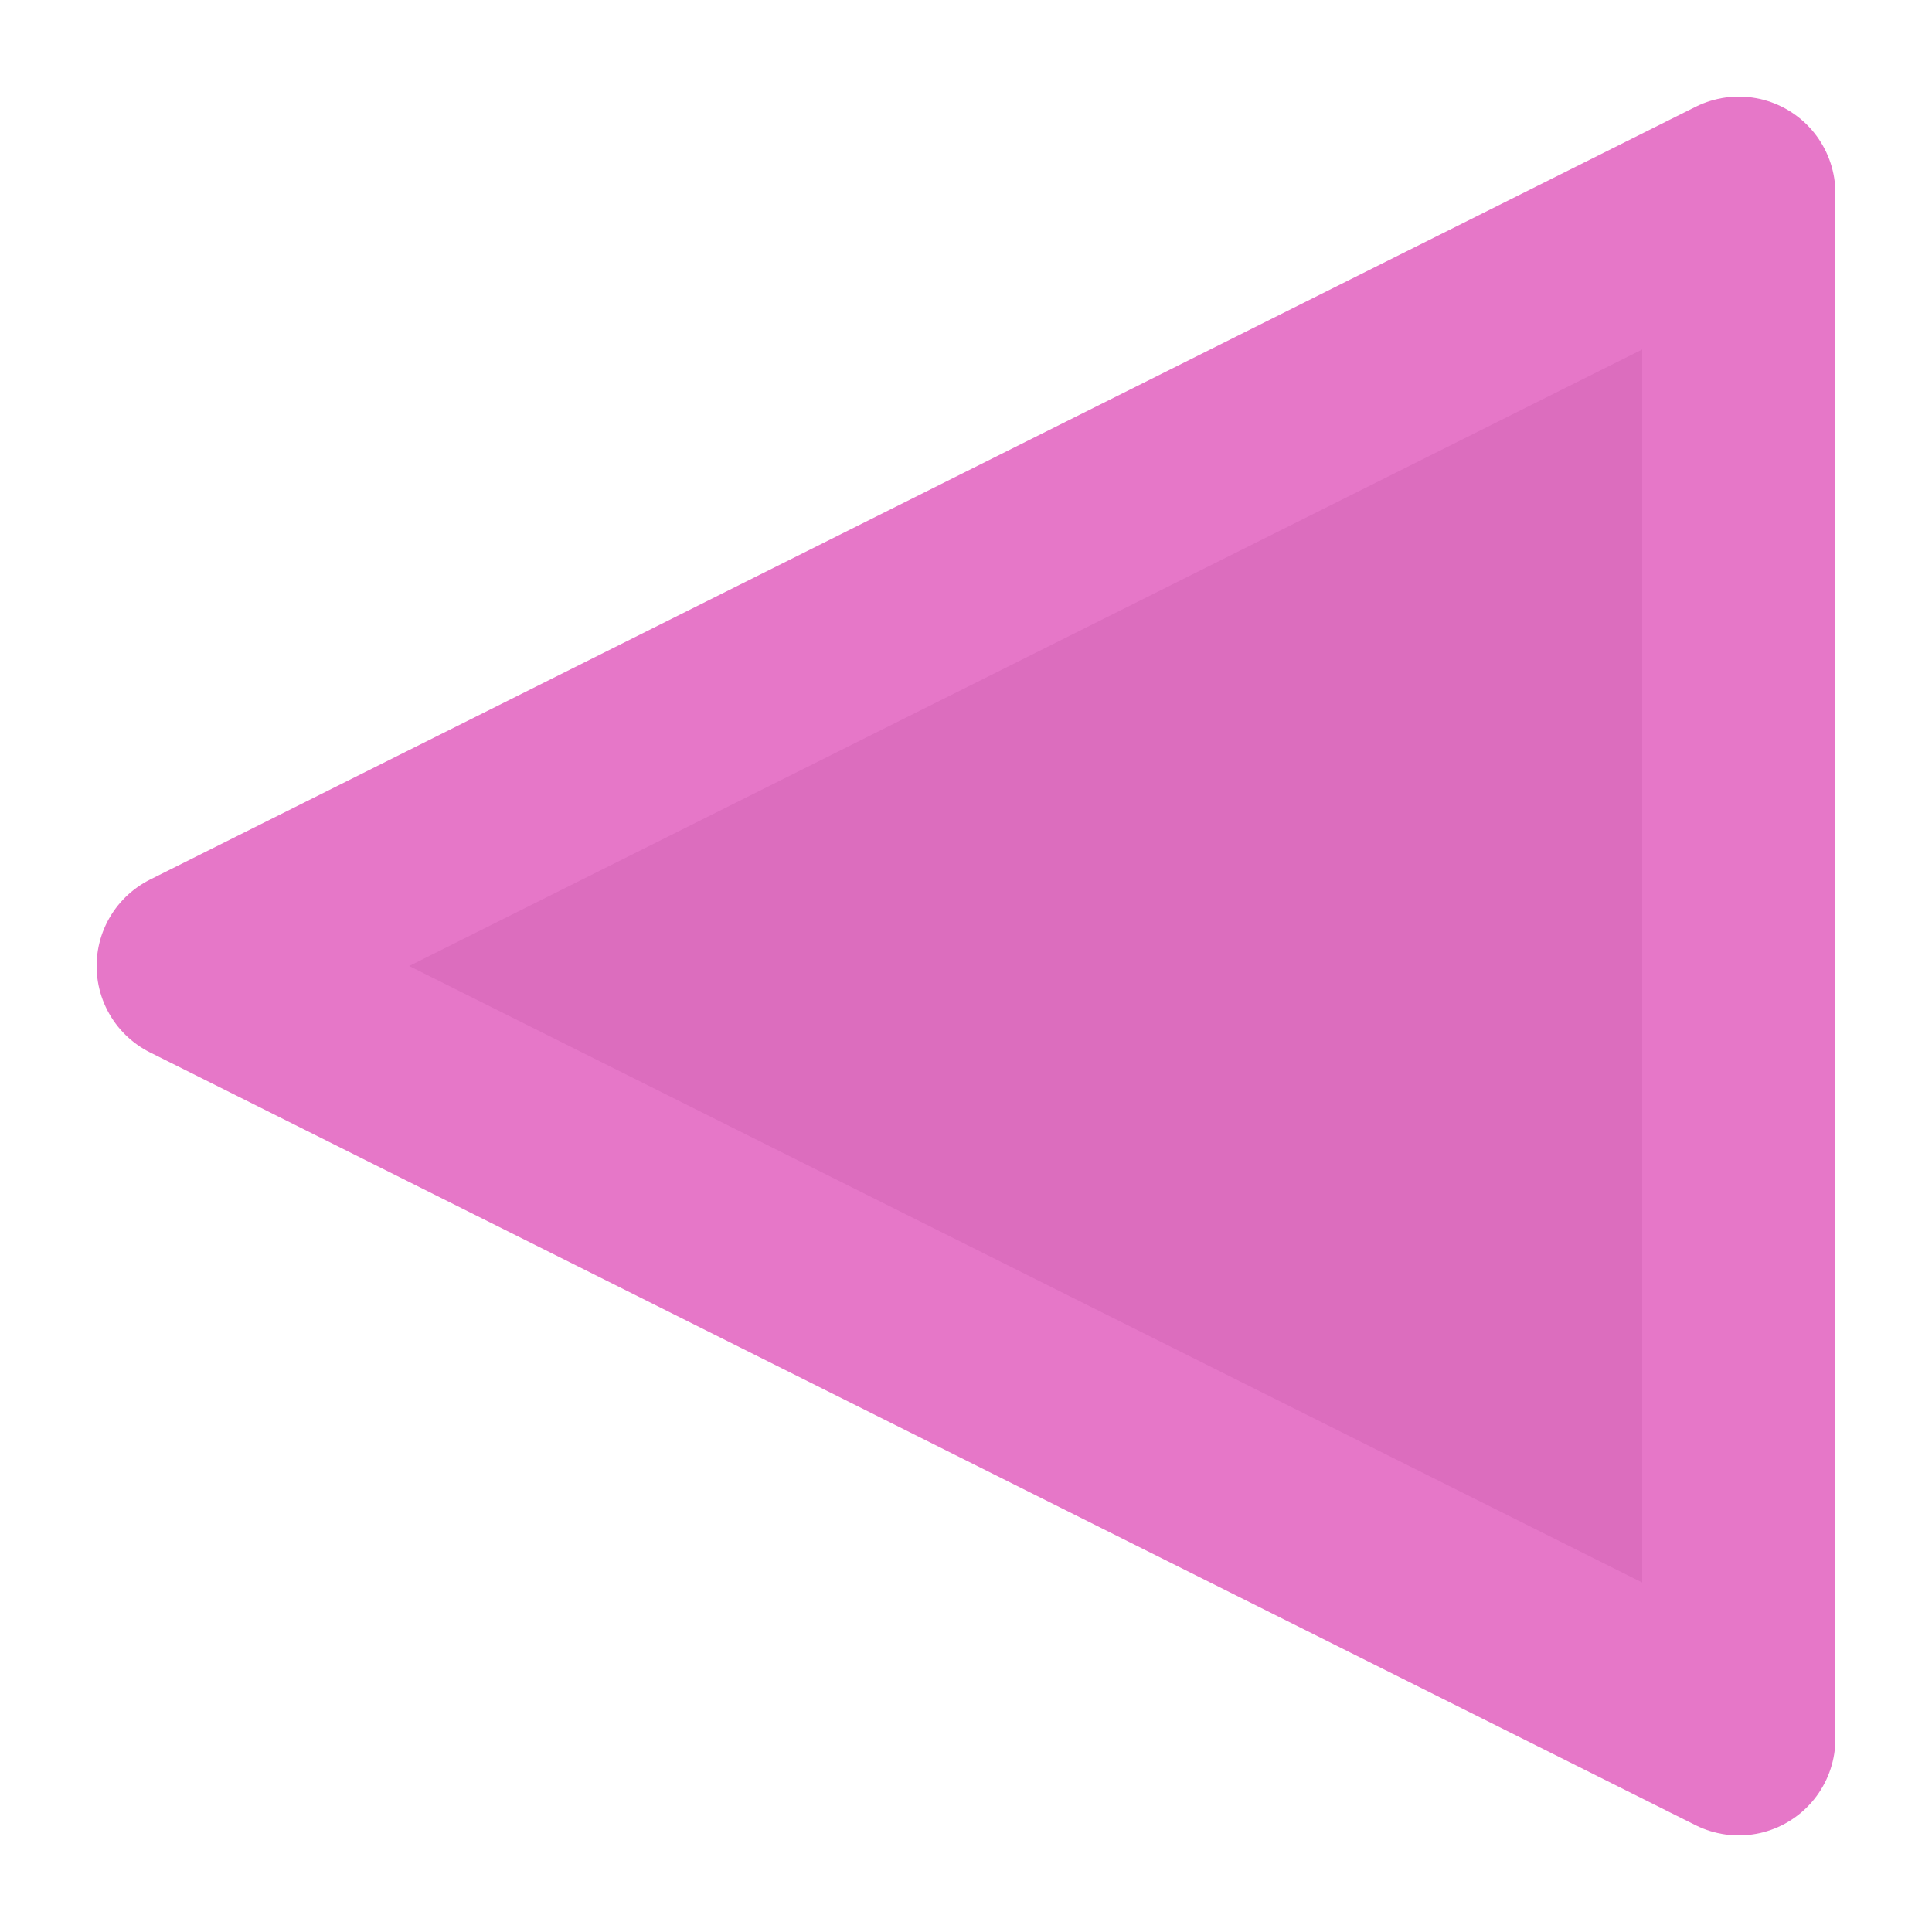
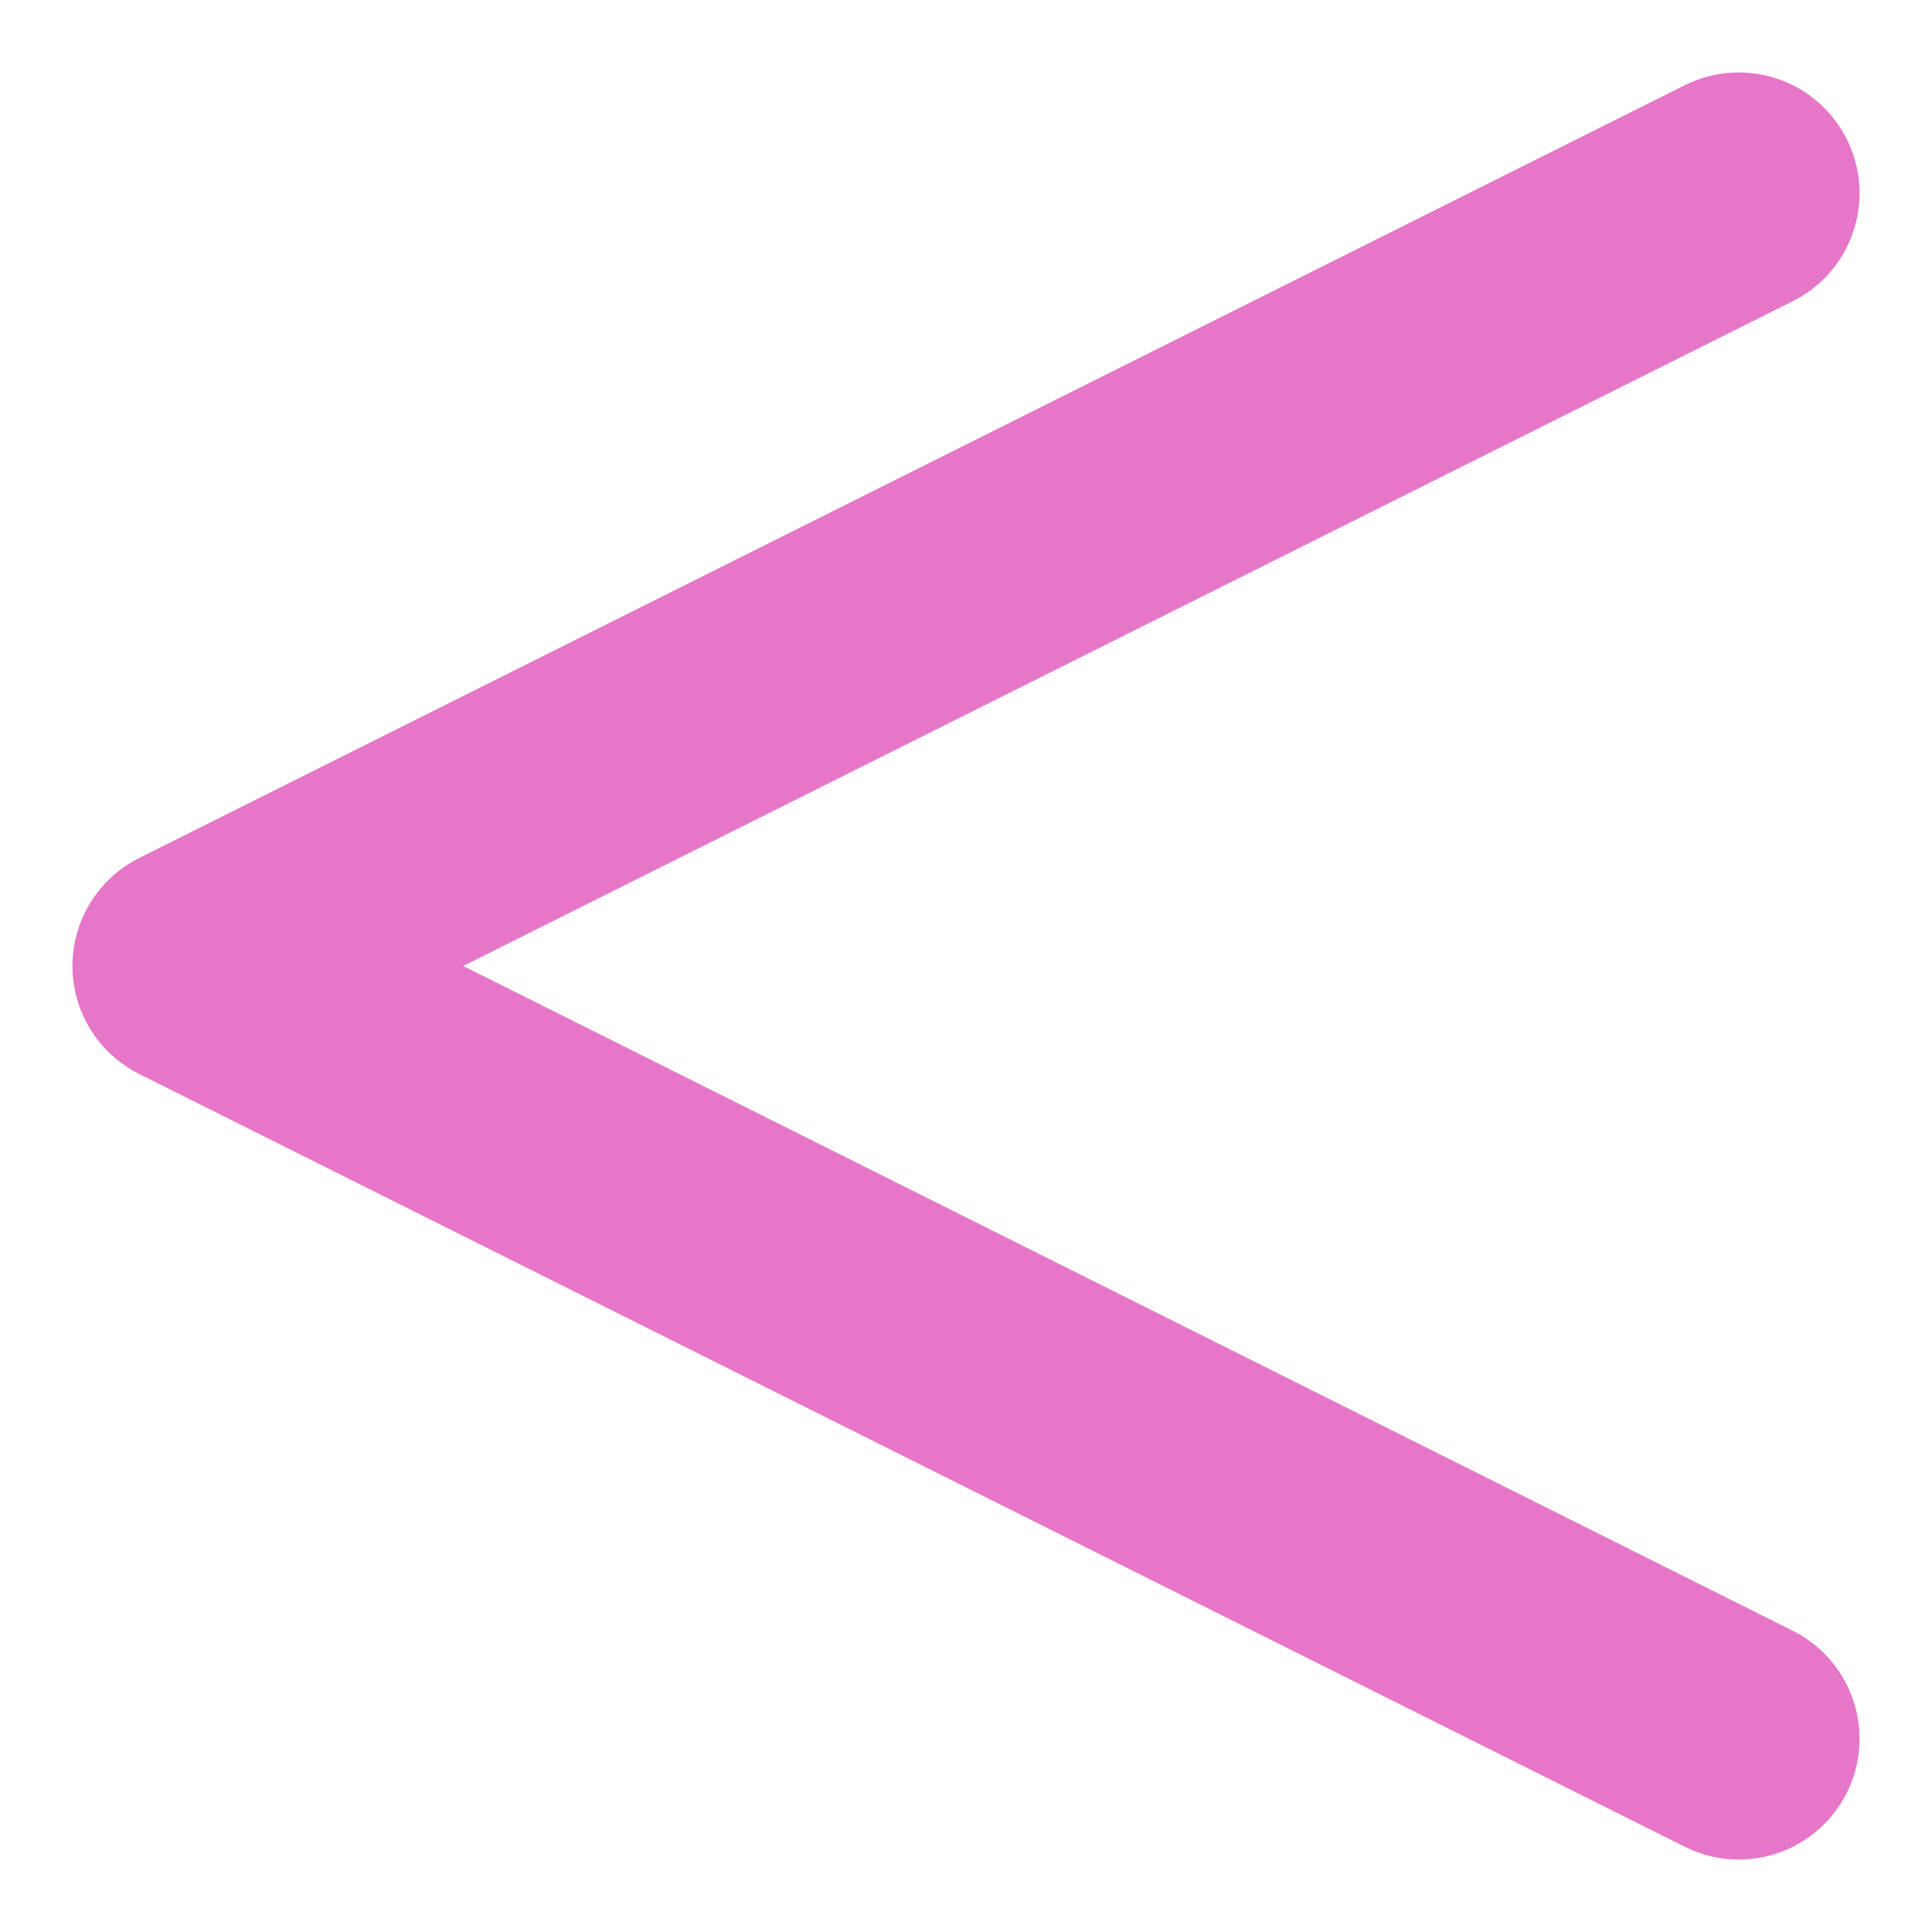
<svg xmlns="http://www.w3.org/2000/svg" version="1.1" width="20" height="20">
-   <g fill="rgb(220, 109, 190)" stroke="rgb(230, 119, 200)" stroke-linejoin="round" stroke-width="2">
-     <polygon points="2,10 18,2 18,18" />
+   <g fill="none" stroke="rgb(230, 119, 200)" stroke-linecap="round" stroke-linejoin="round" stroke-width="2.5">
+     <path d="M18,2 L2,10 L18,18" />
  </g>
</svg>
